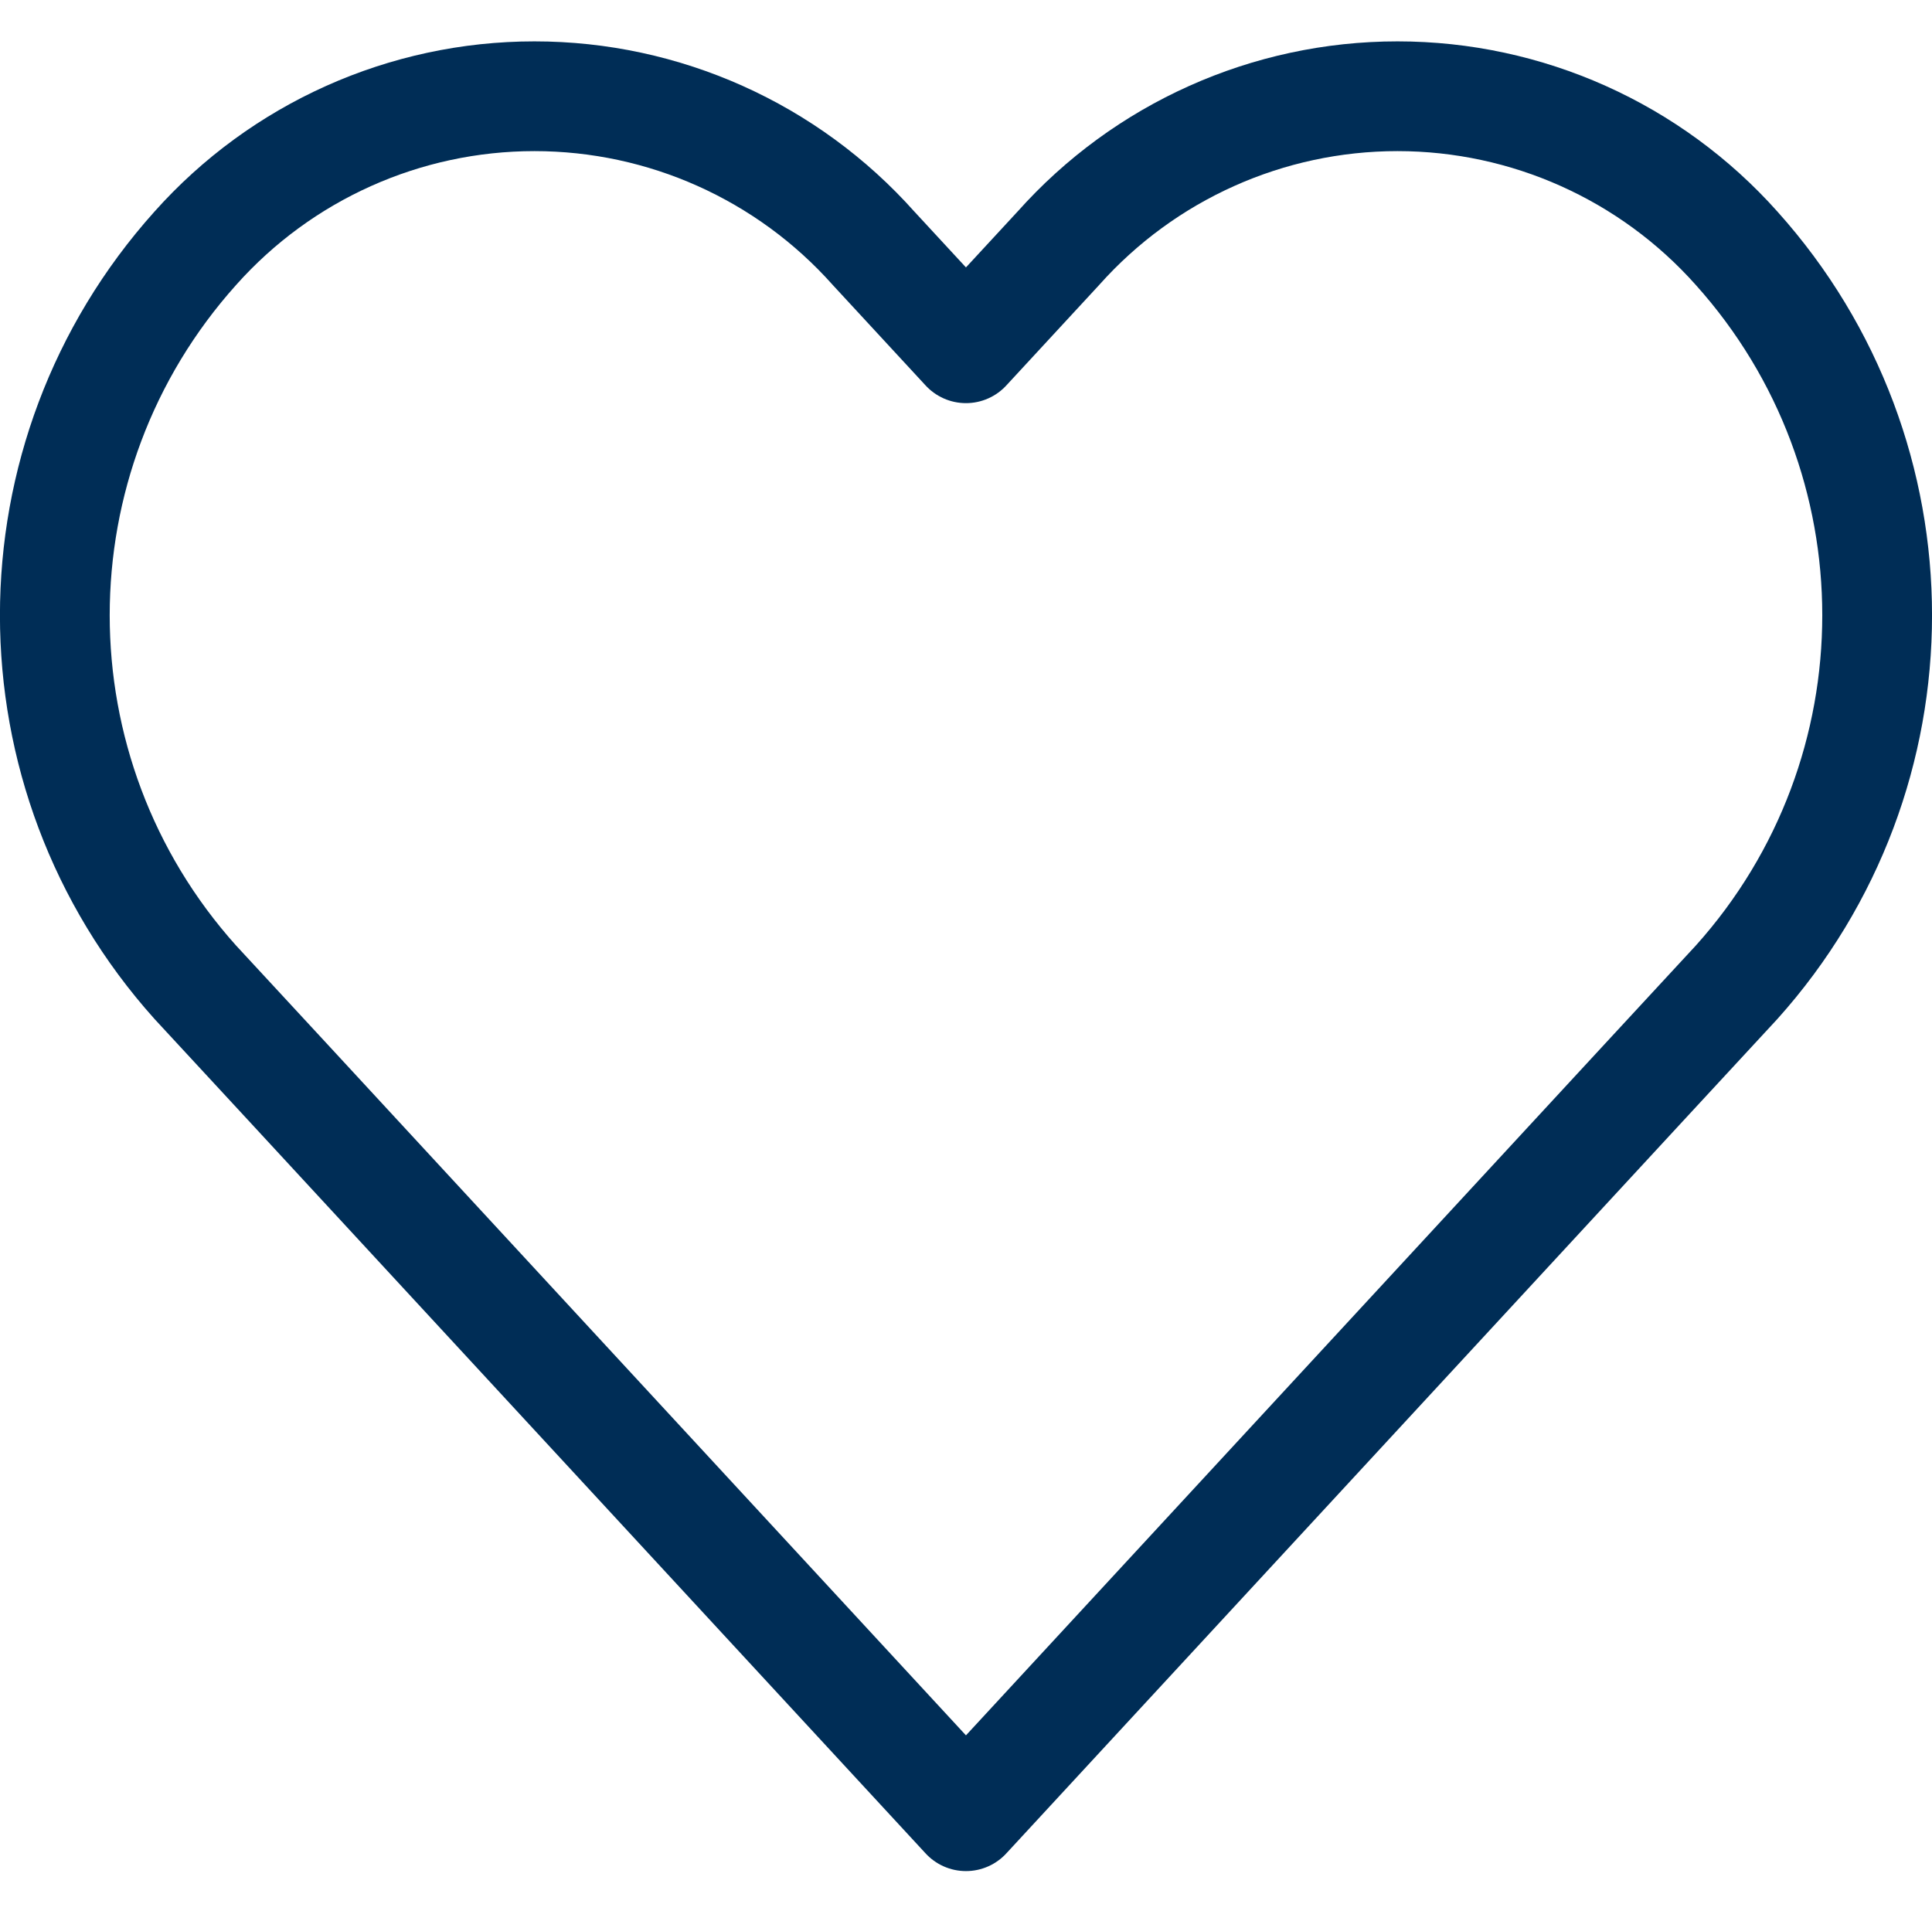
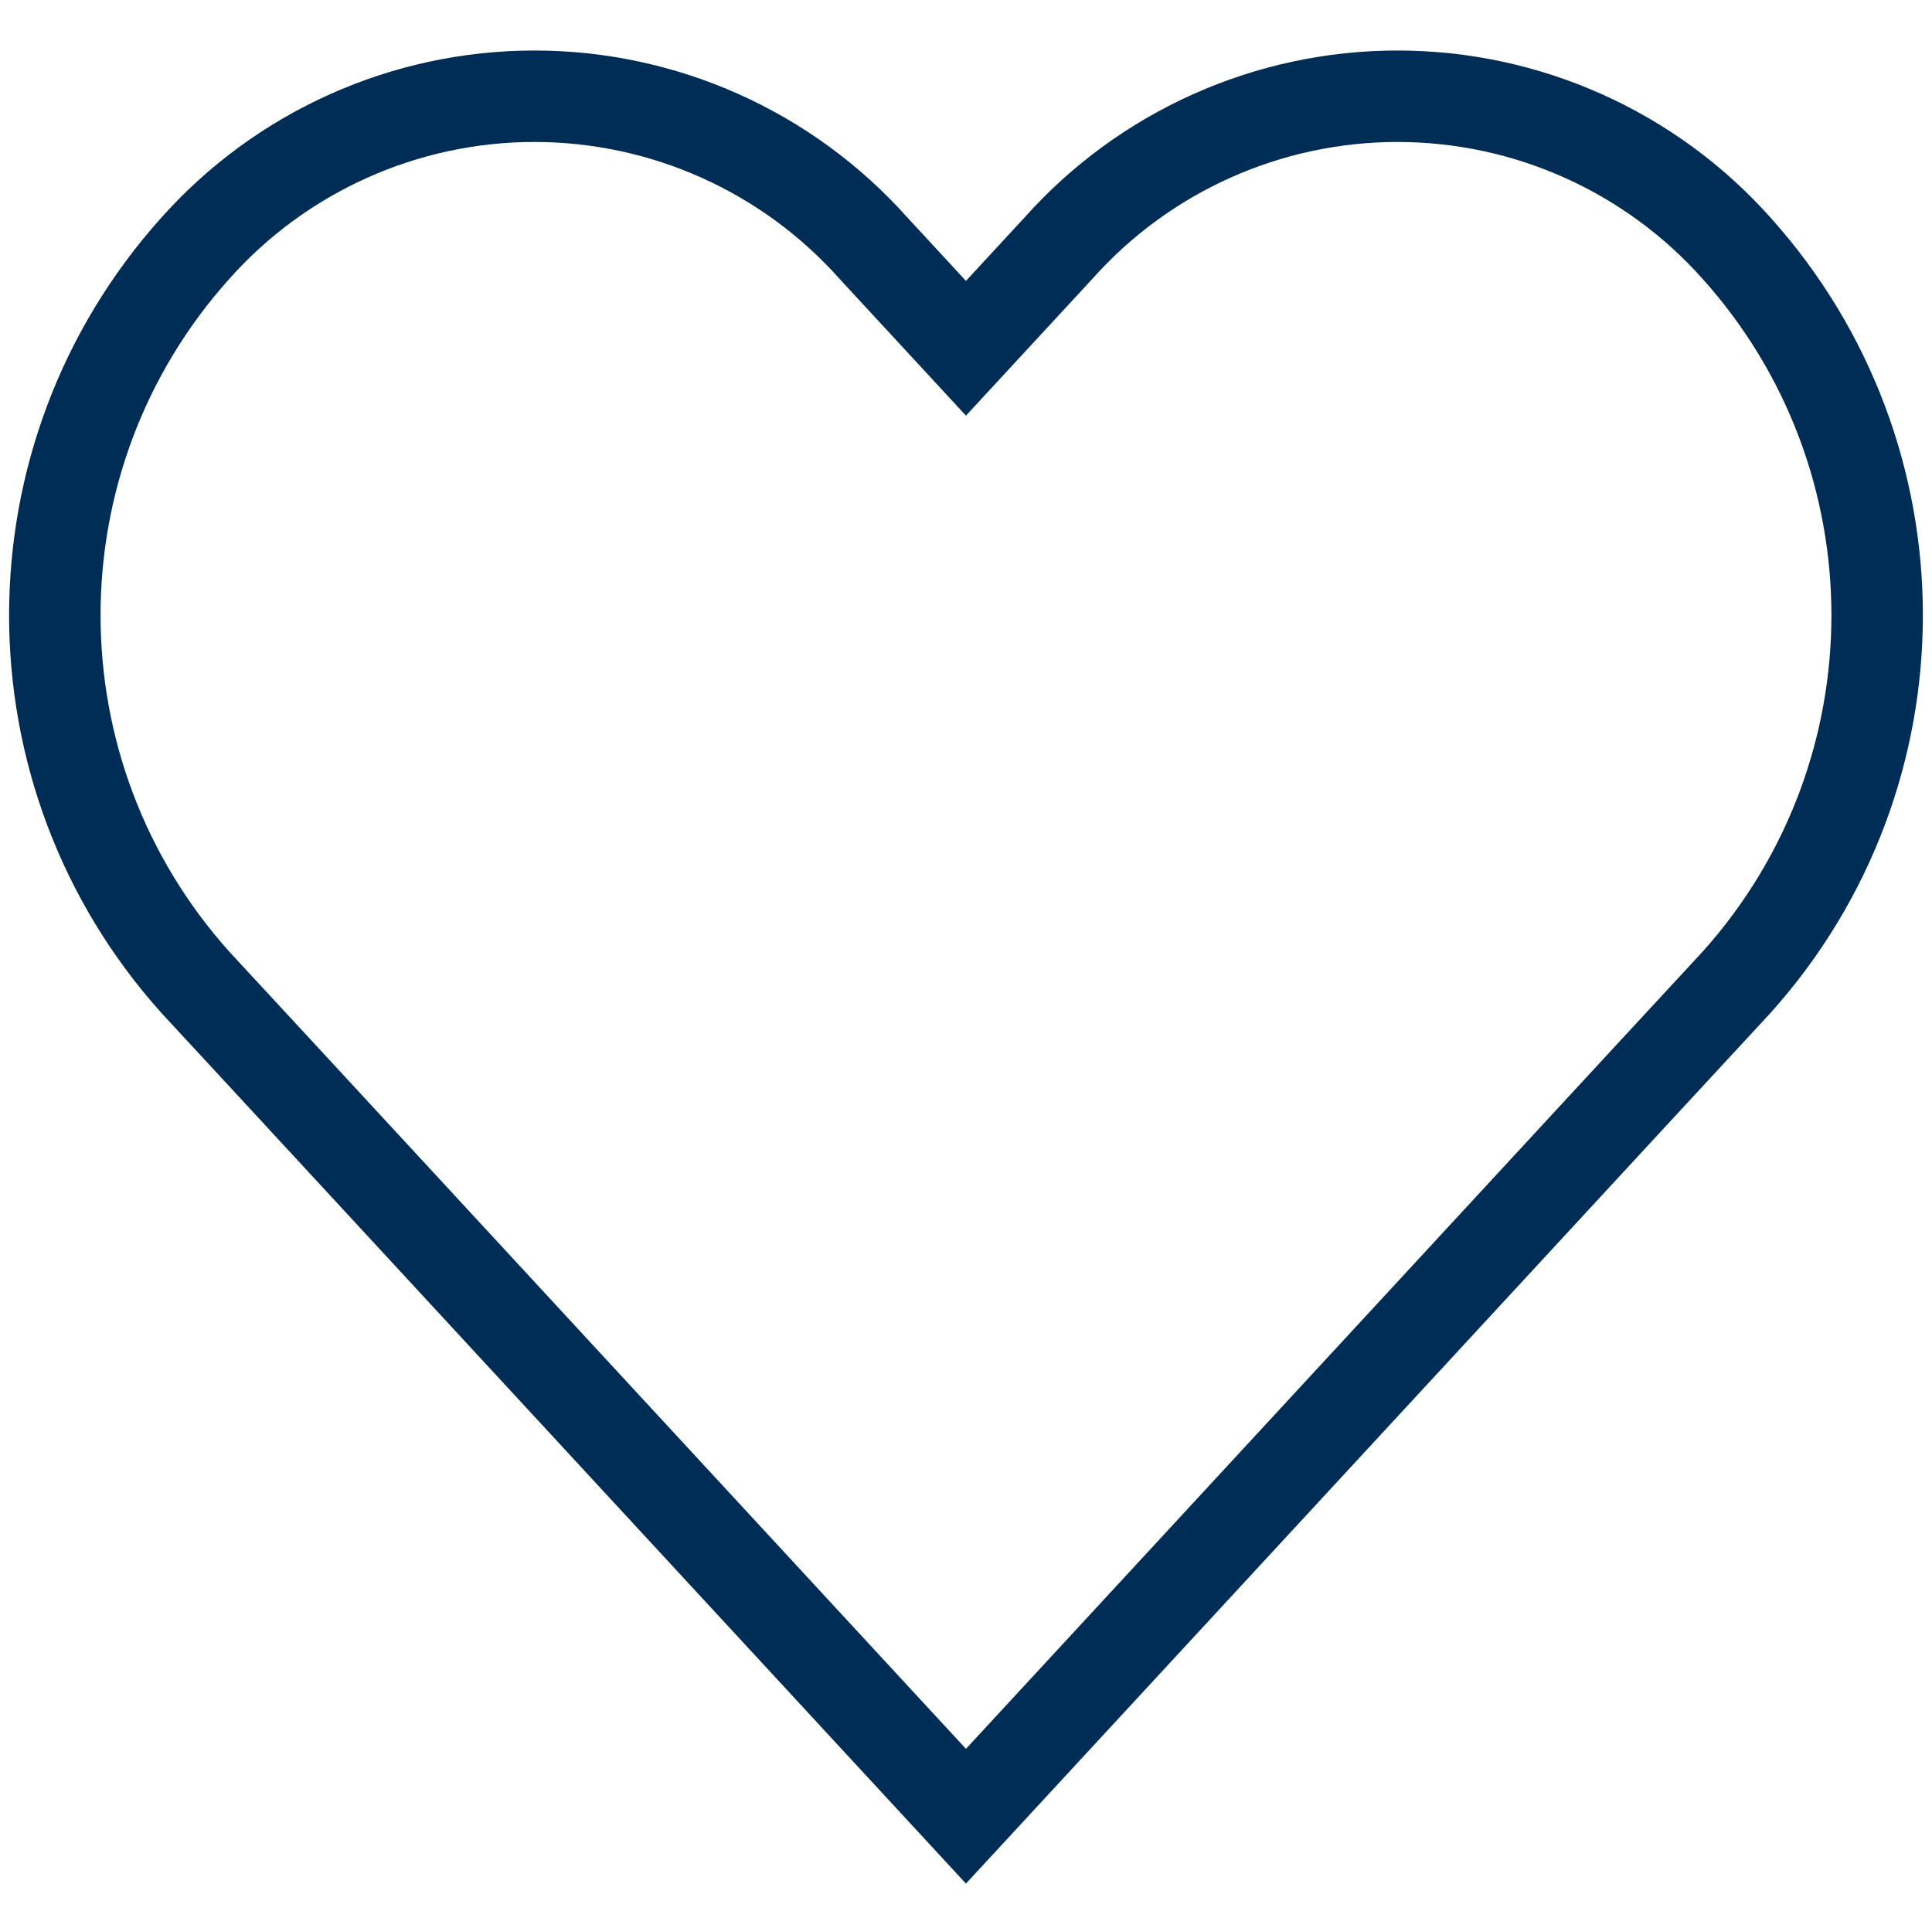
<svg xmlns="http://www.w3.org/2000/svg" width="21.123" height="21" viewBox="0 0 21.123 21">
  <g id="Icon" transform="translate(-0.305 -0.431)">
    <rect id="Area" width="21" height="21" transform="translate(0.341 0.431)" fill="#fcfcfc" opacity="0" />
    <g id="Icon-2" data-name="Icon" transform="translate(0.905 1.484)">
-       <path id="Path" d="M19.678,4.161a4.966,4.966,0,0,0-7.416,0l-1.01,1.093-1.01-1.093a4.966,4.966,0,0,0-7.416,0,6.01,6.01,0,0,0,0,8.025l1.011,1.093,7.415,8.026,7.415-8.026,1.011-1.093A6.008,6.008,0,0,0,19.678,4.161Z" transform="translate(-1.291 -2.499)" fill="none" stroke="#002d56" stroke-linecap="round" stroke-linejoin="round" stroke-width="1.2" />
+       <path id="Path" d="M19.678,4.161a4.966,4.966,0,0,0-7.416,0l-1.01,1.093-1.01-1.093a4.966,4.966,0,0,0-7.416,0,6.01,6.01,0,0,0,0,8.025l1.011,1.093,7.415,8.026,7.415-8.026,1.011-1.093A6.008,6.008,0,0,0,19.678,4.161Z" transform="translate(-1.291 -2.499)" fill="none" stroke="#002d56" strokeLinecap="round" strokeLinejoin="round" strokeWidth="1.2" />
    </g>
  </g>
</svg>
